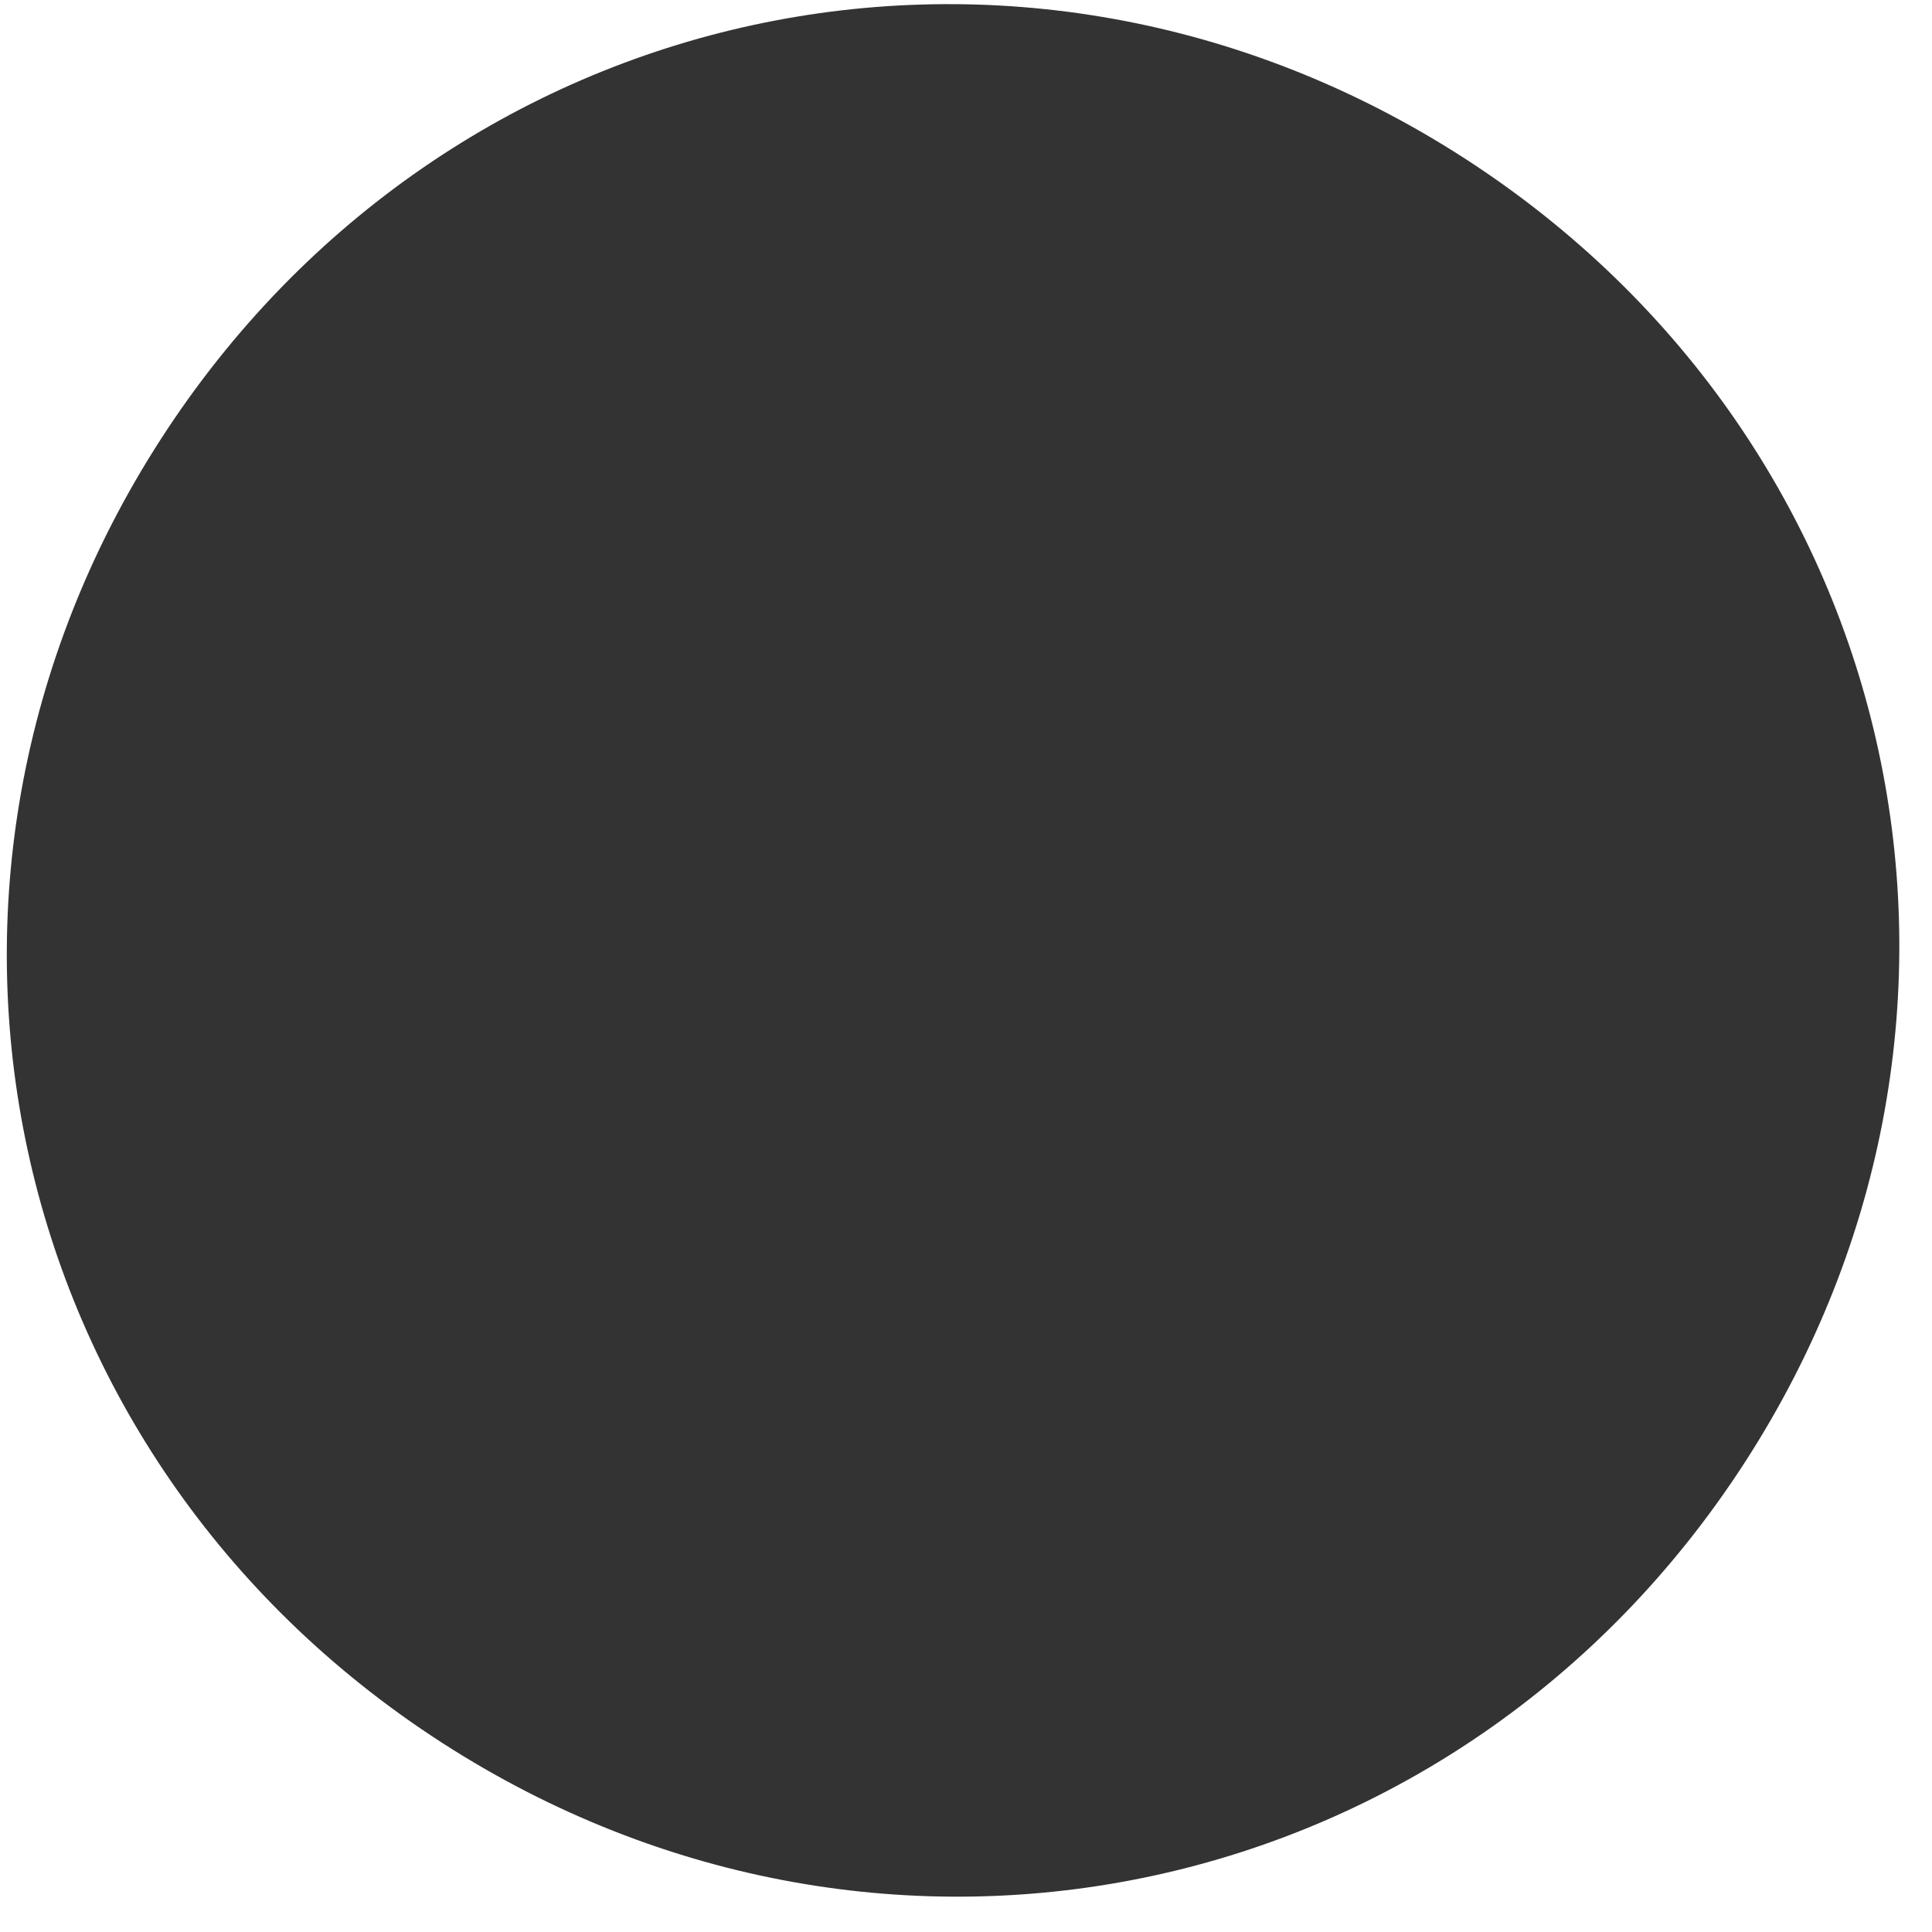
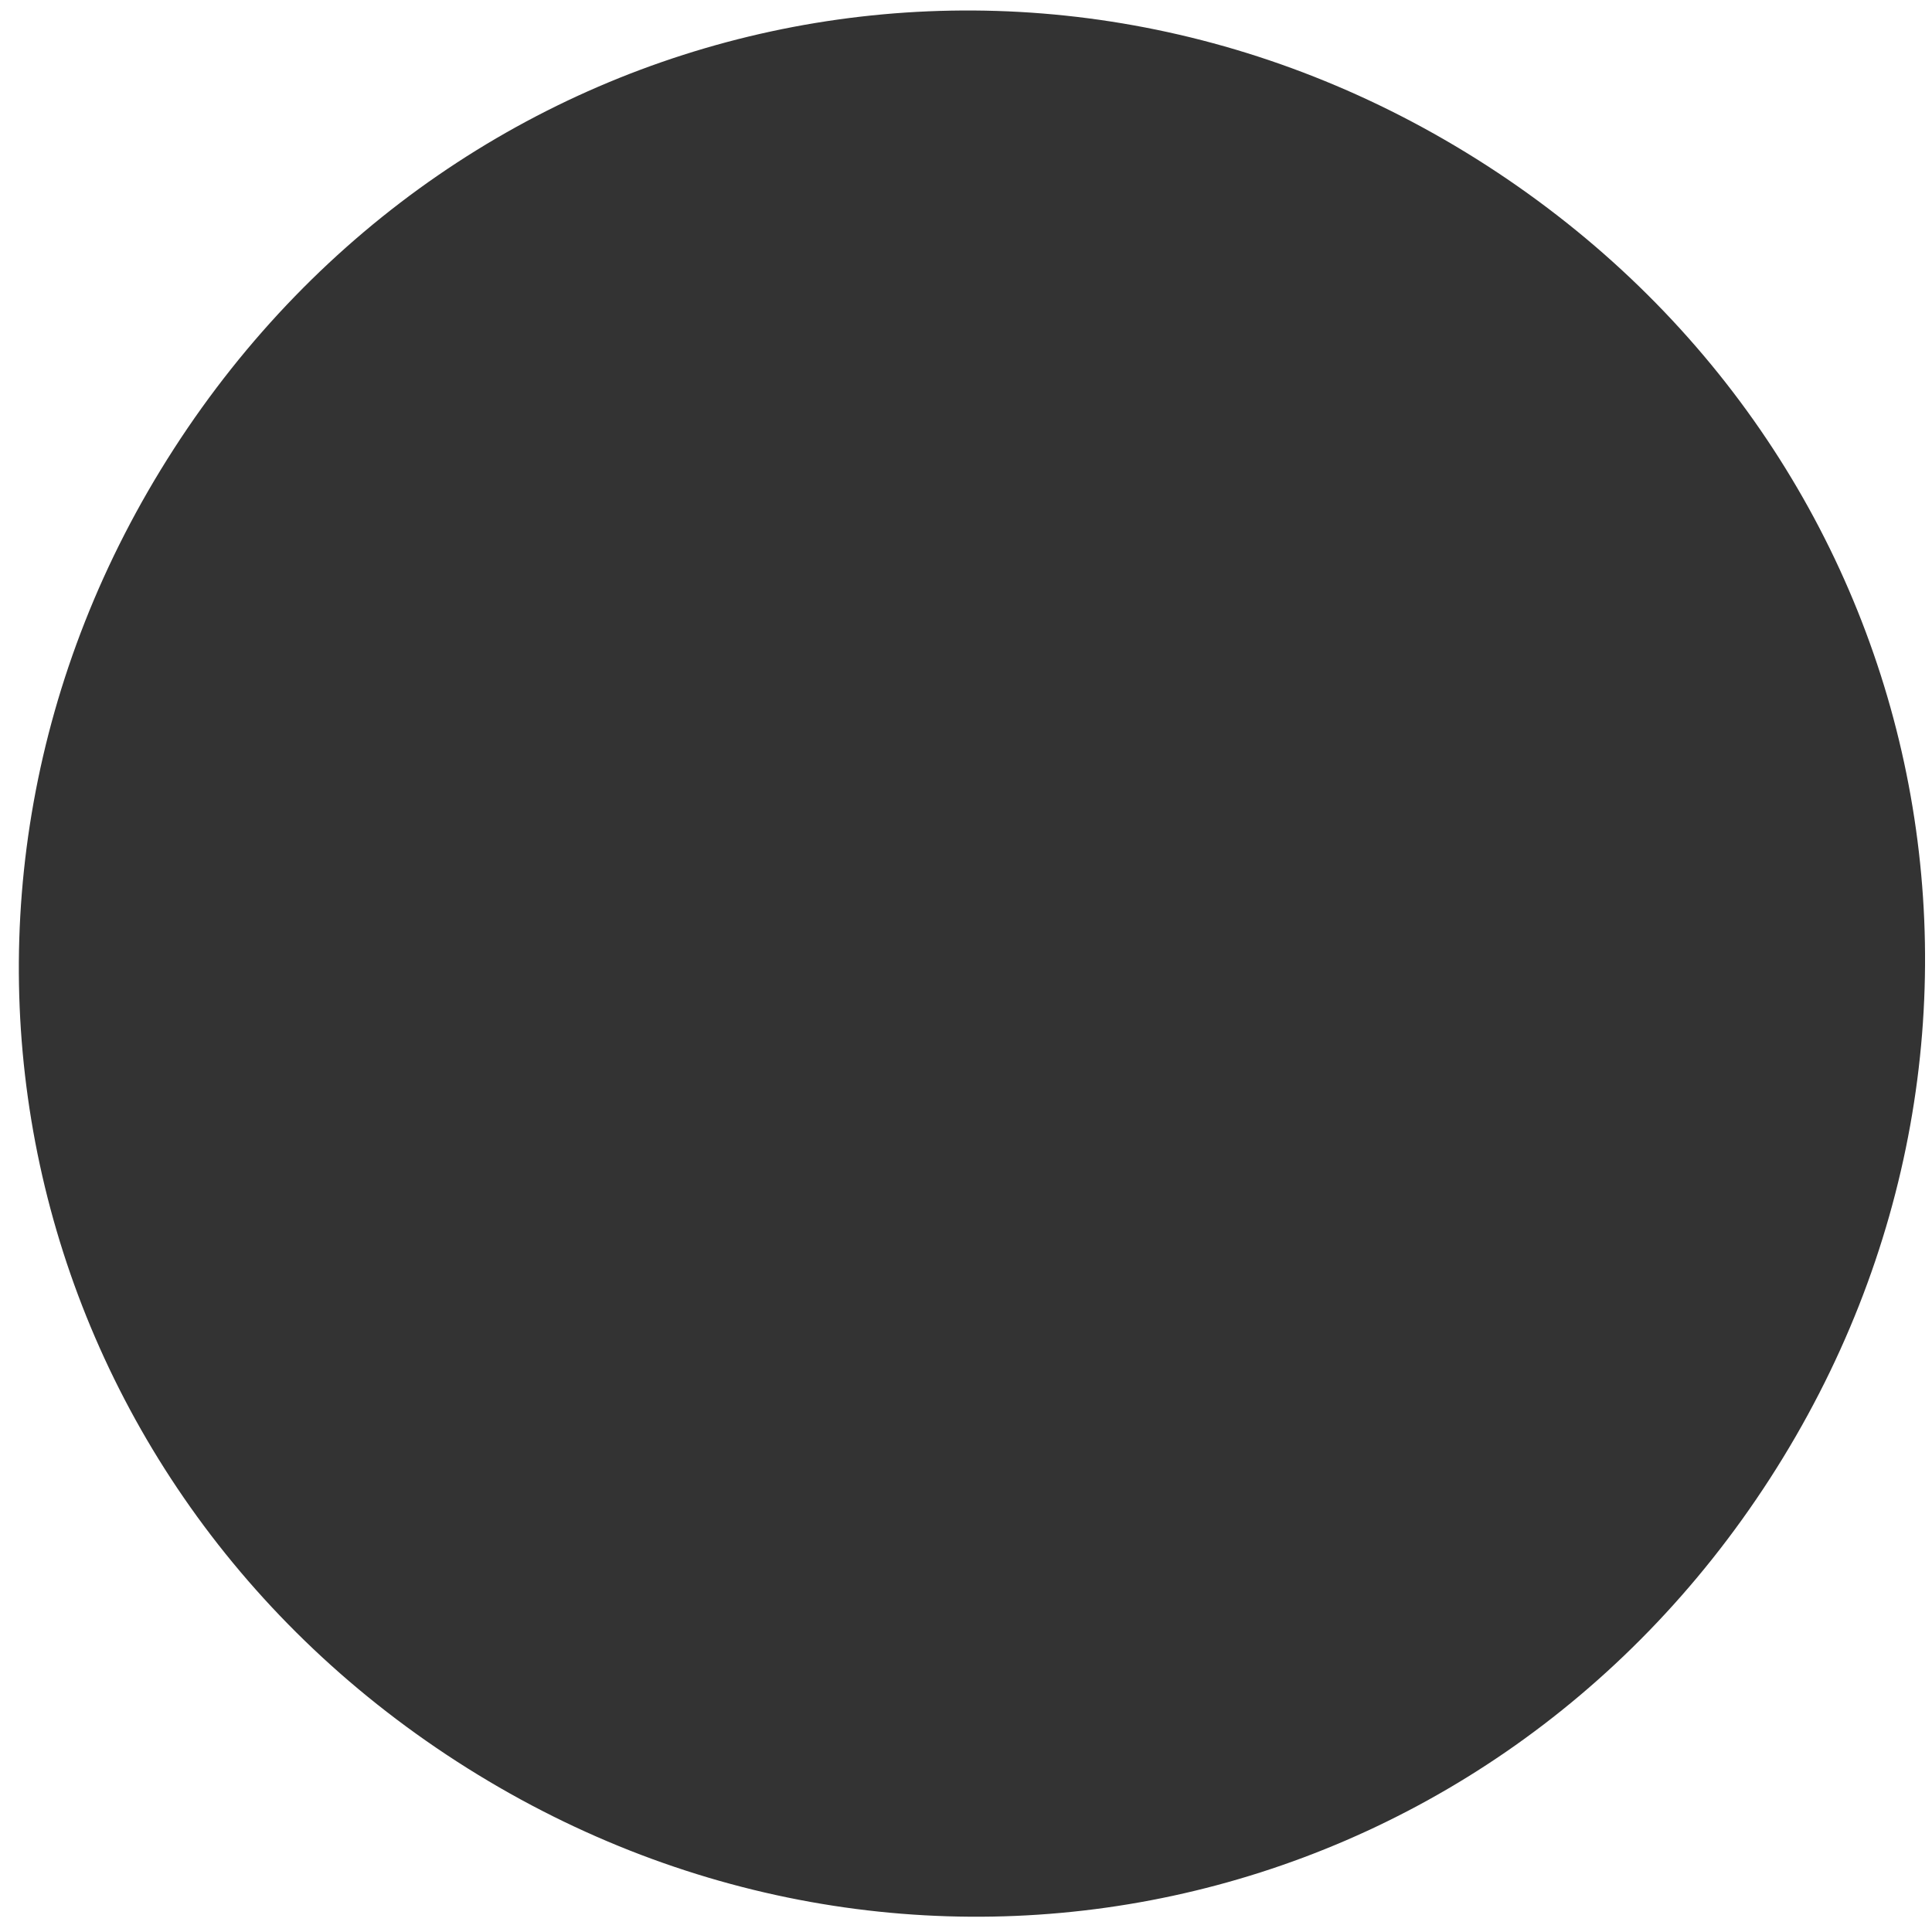
- <svg xmlns="http://www.w3.org/2000/svg" width="49" height="49" viewBox="0 0 49 49" fill="none">
-   <path d="M44.266 37.069C37.006 48.322 22.46 51.459 11.207 44.198C-0.045 36.938 -3.182 22.392 4.078 11.14C11.338 -0.113 25.884 -3.25 37.137 4.011C48.389 11.271 51.526 25.816 44.266 37.069Z" fill="#333333" />
+ <svg xmlns="http://www.w3.org/2000/svg" width="51" height="51" viewBox="0 0 51 51" fill="none">
+   <path d="M46.723 39.029C39.112 50.825 23.862 54.114 12.066 46.503C0.269 38.892 -3.02 23.642 4.592 11.845C12.203 0.049 27.452 -3.24 39.249 4.371C51.045 11.983 54.334 27.232 46.723 39.029Z" fill="#333333" />
</svg>
